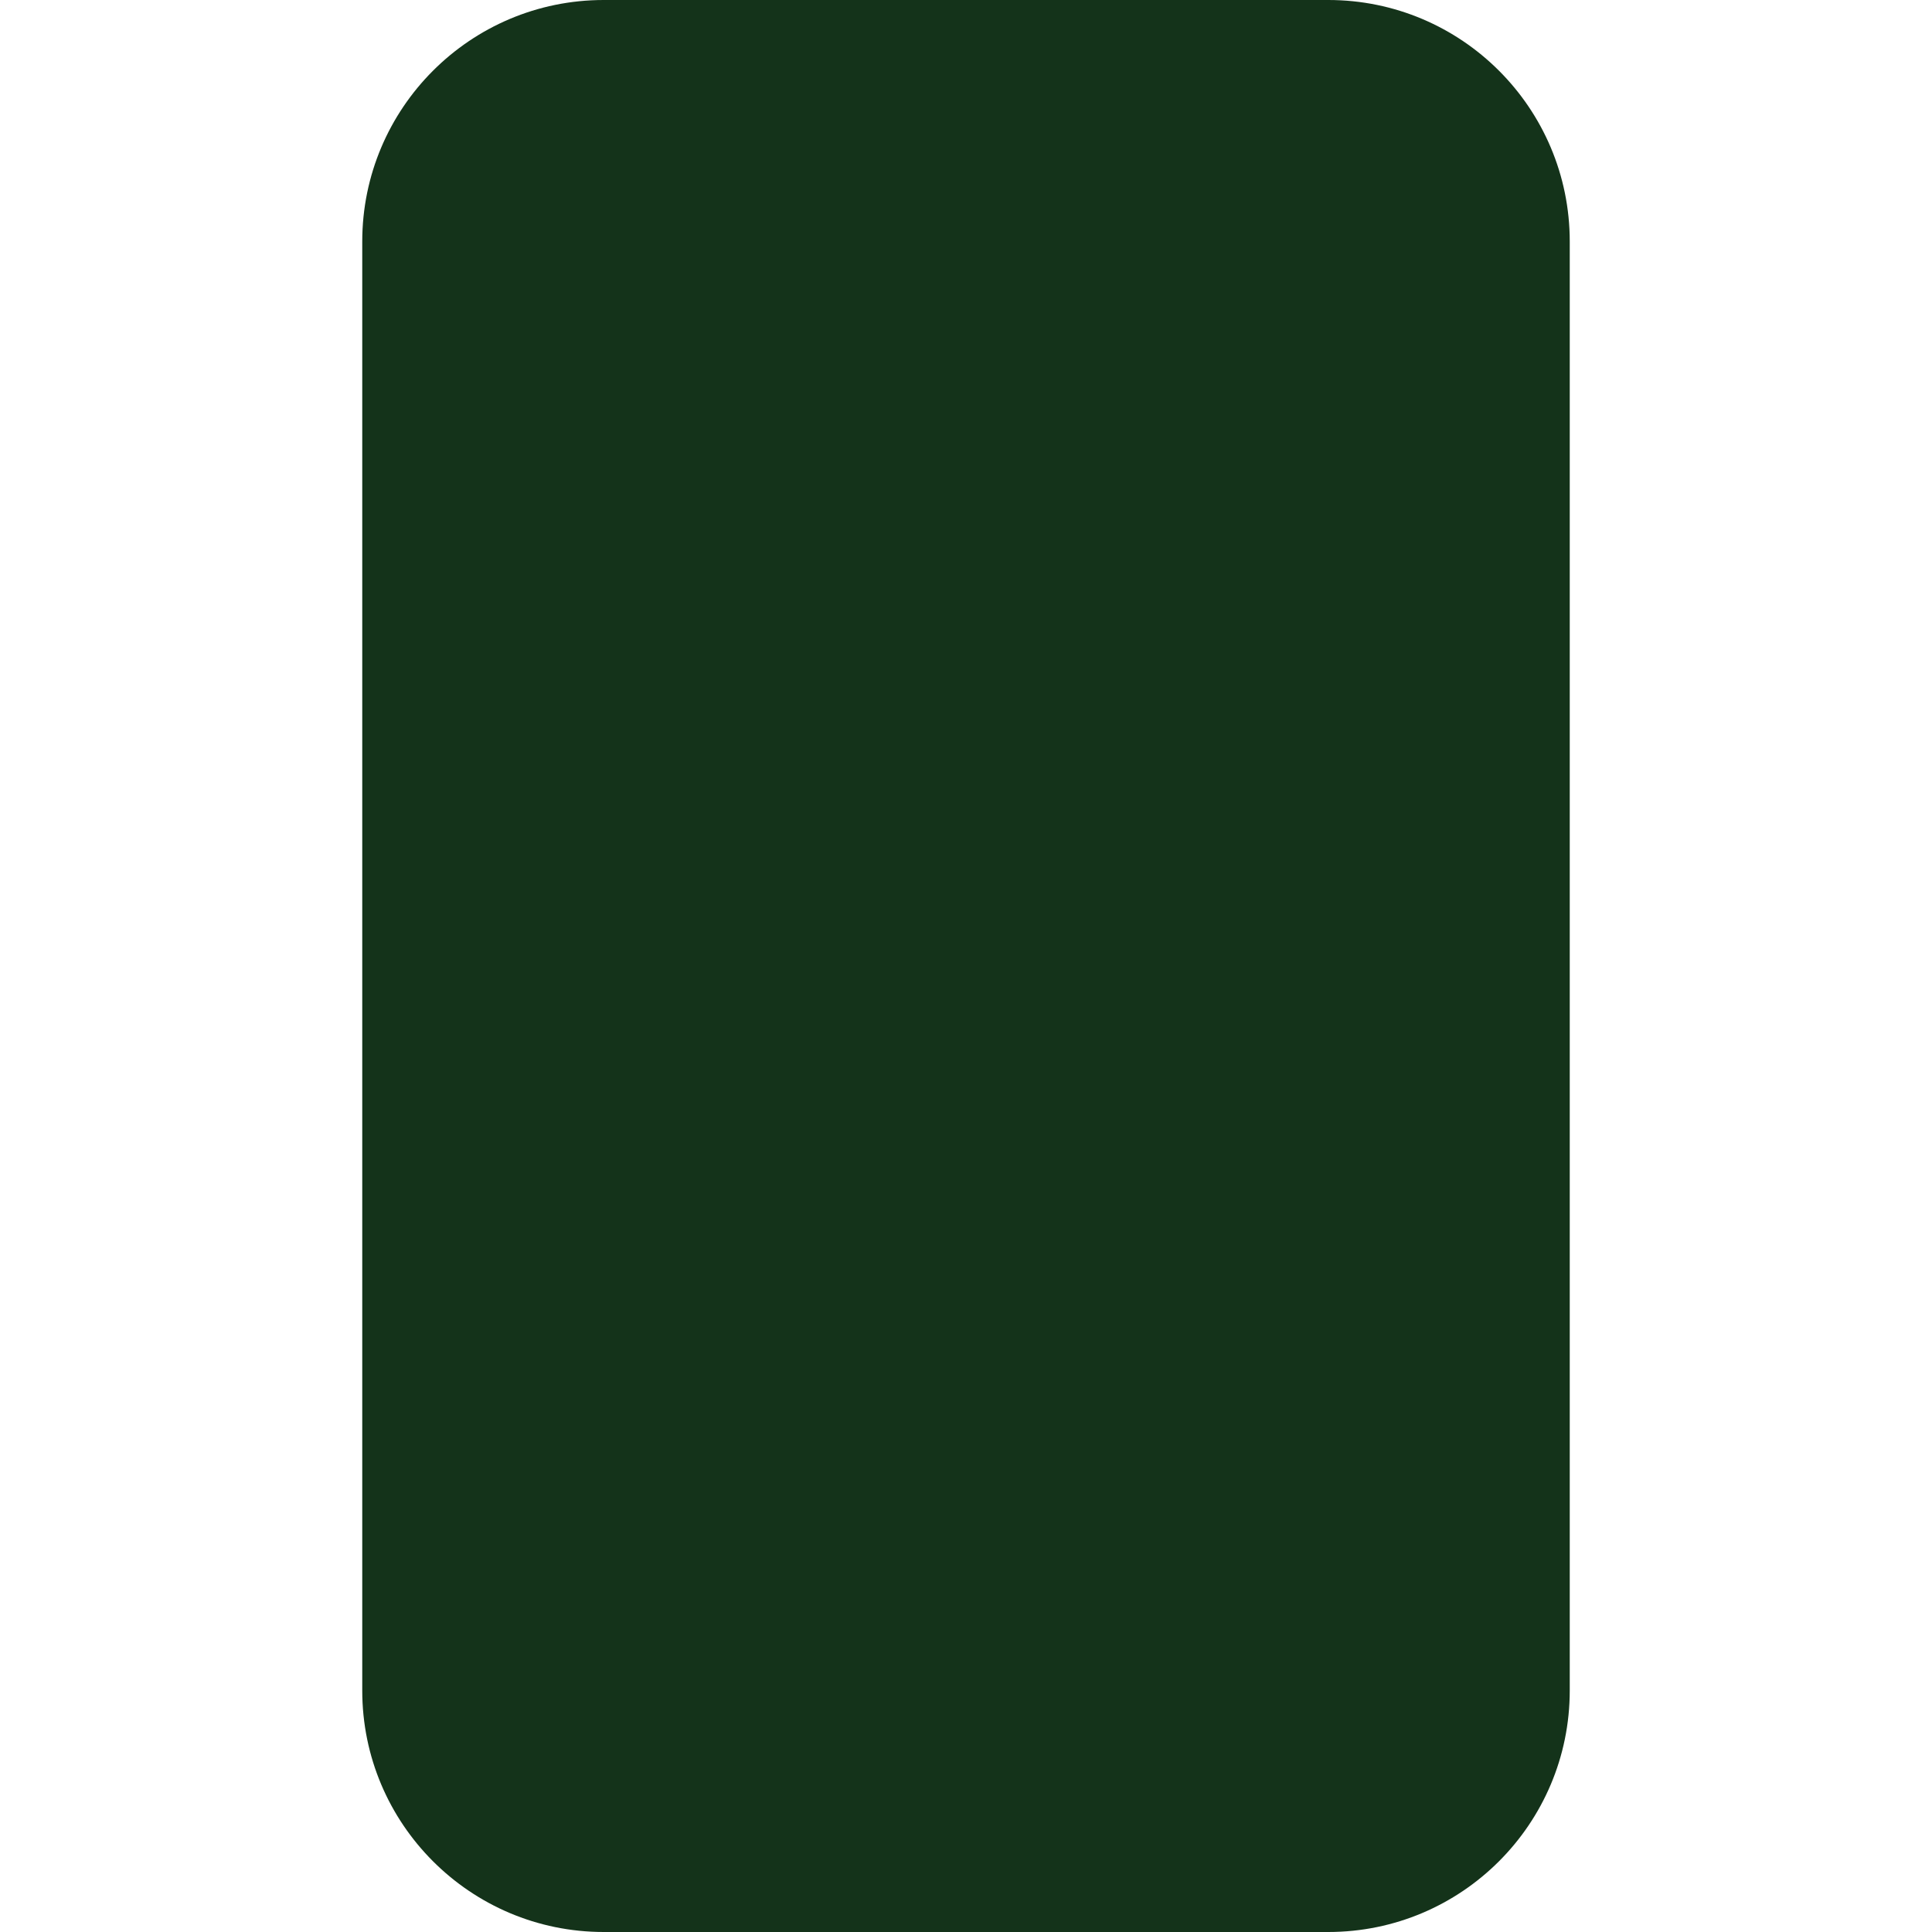
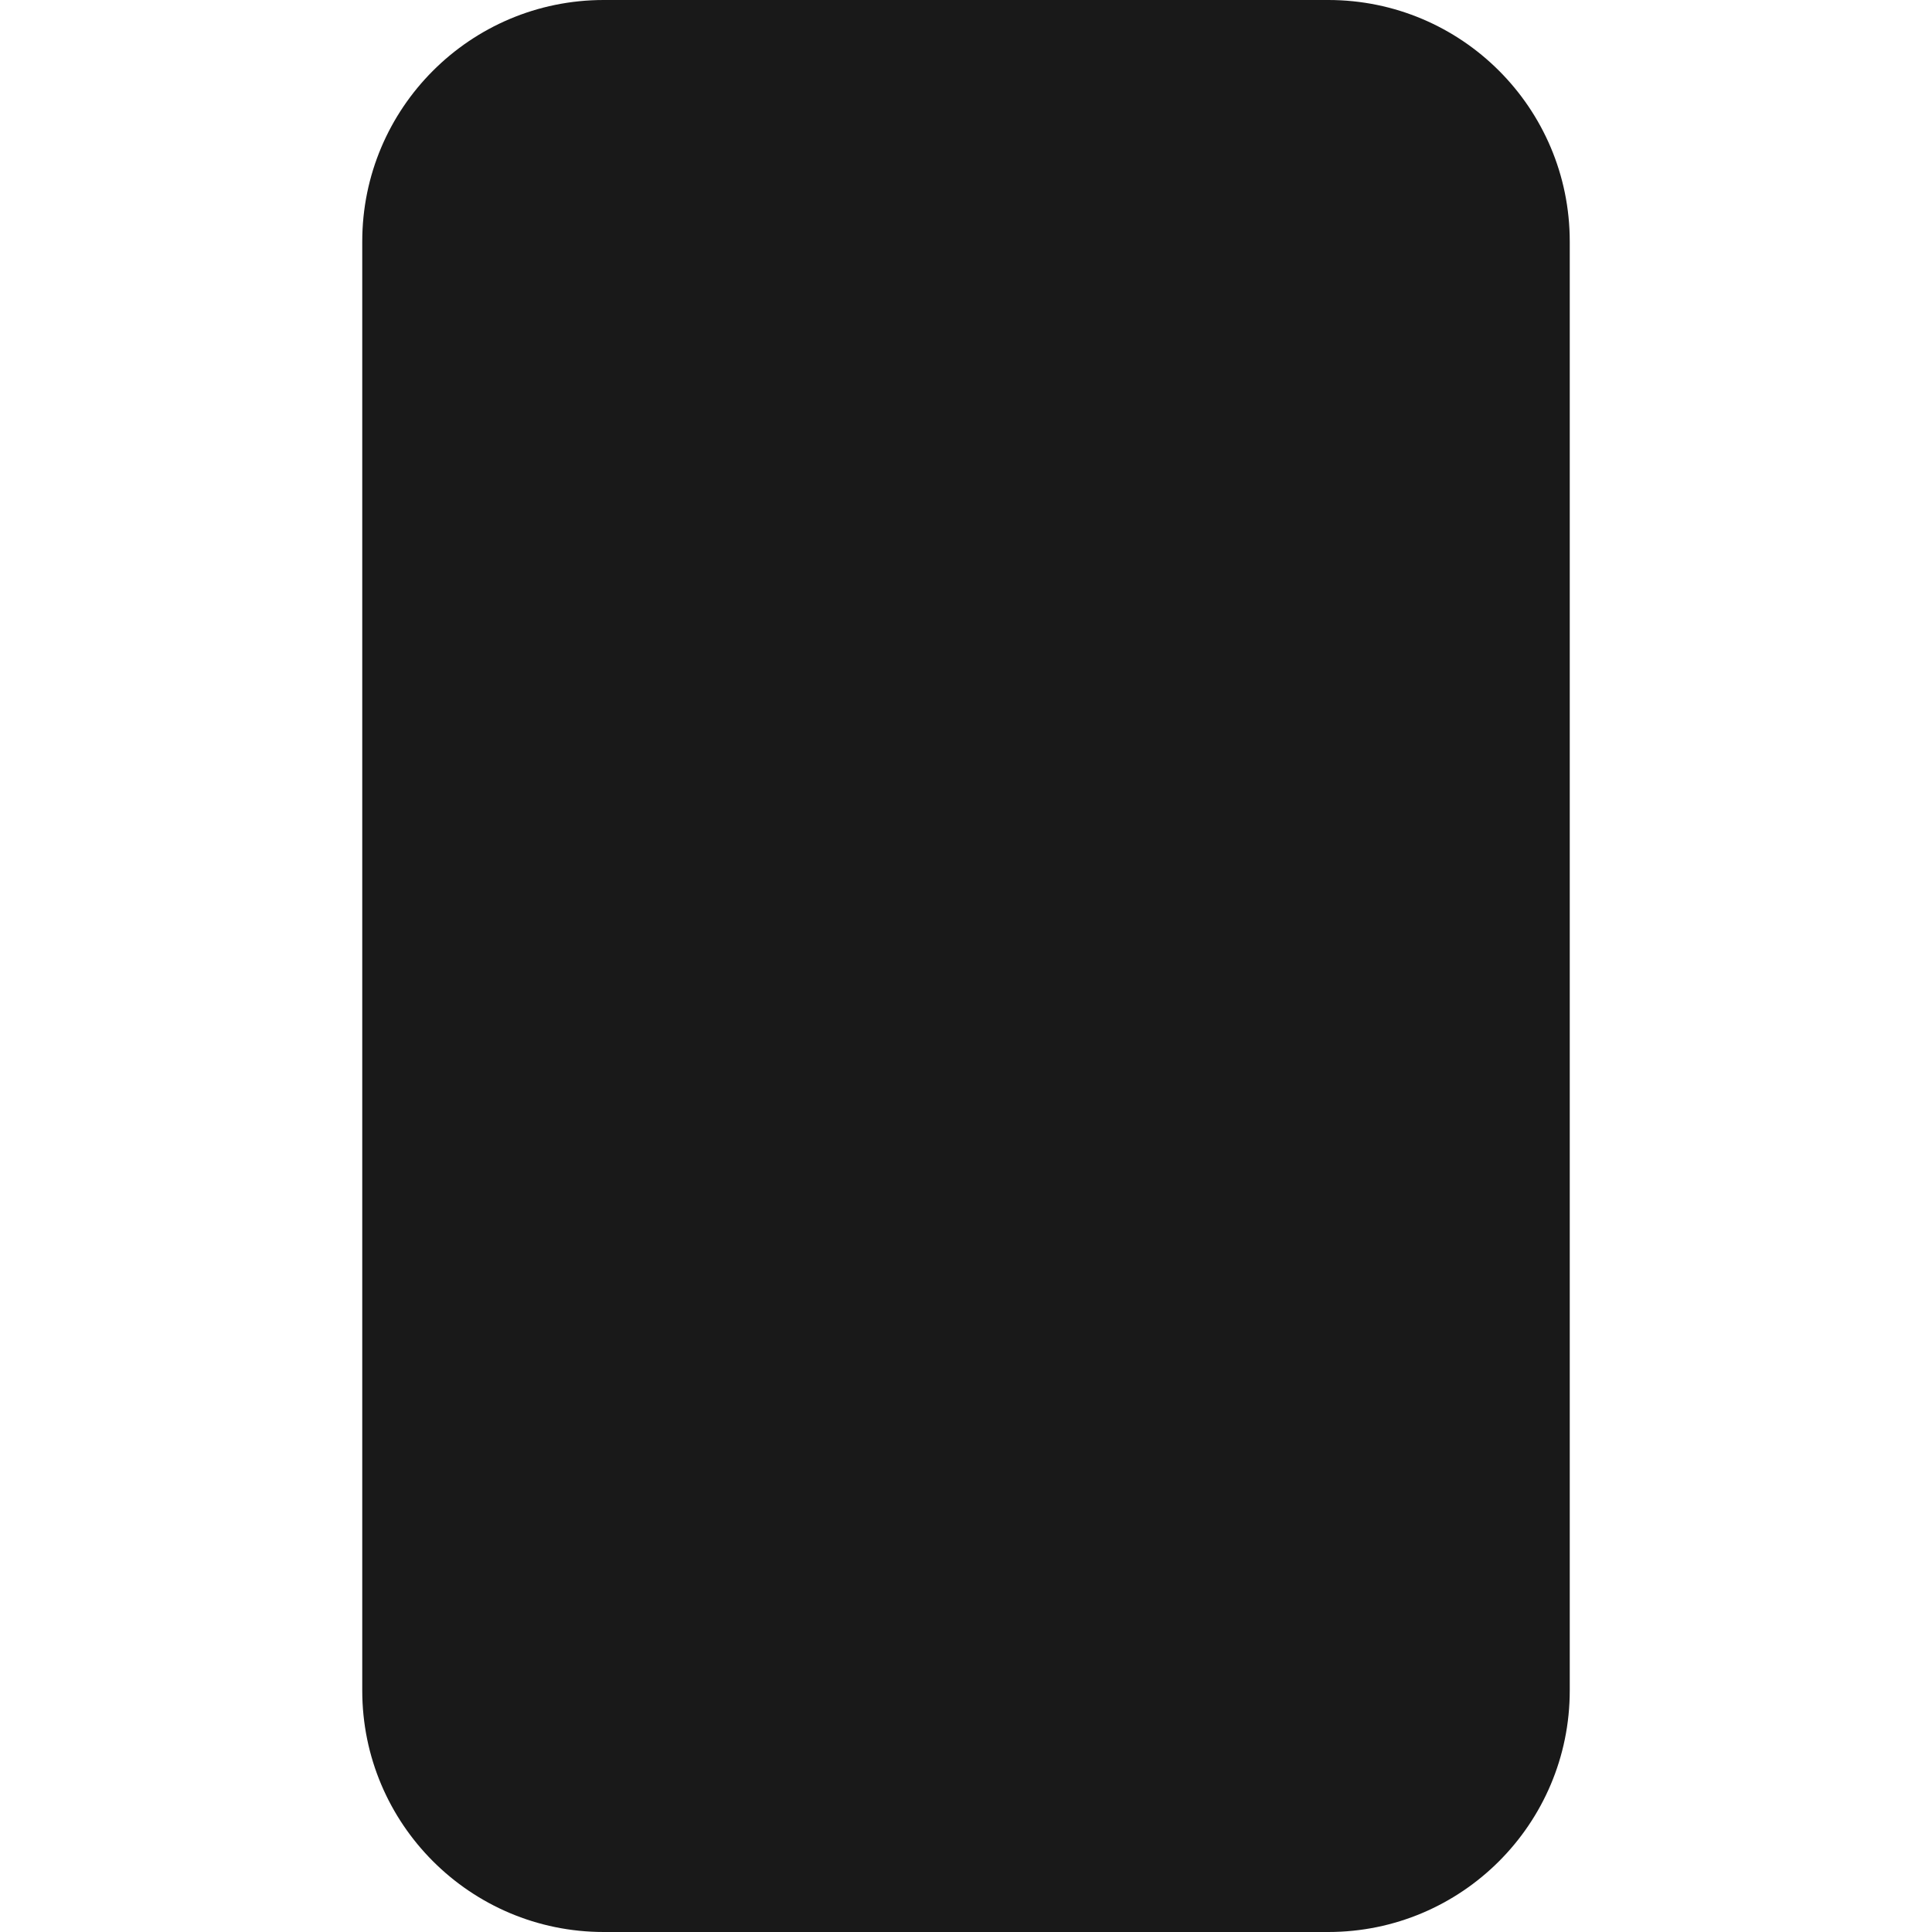
- <svg xmlns="http://www.w3.org/2000/svg" width="16.0px" height="16.0px" viewBox="0 0 16.0 16.0" version="1.1" id="SVGRoot">
+ <svg xmlns="http://www.w3.org/2000/svg" id="SVGRoot" version="1.1" viewBox="0 0 16.0 16.0" height="16.0px" width="16.0px">
  <defs id="defs857" />
  <g id="layer1">
-     <rect ry="2" y="0" x="3" height="16" width="10" id="rect1512" style="fill:#14331a;fill-opacity:1" />
+     <rect style="fill:#191919;fill-opacity:1" id="rect1512" width="10" height="16" x="3" y="0" ry="2" />
  </g>
</svg>
